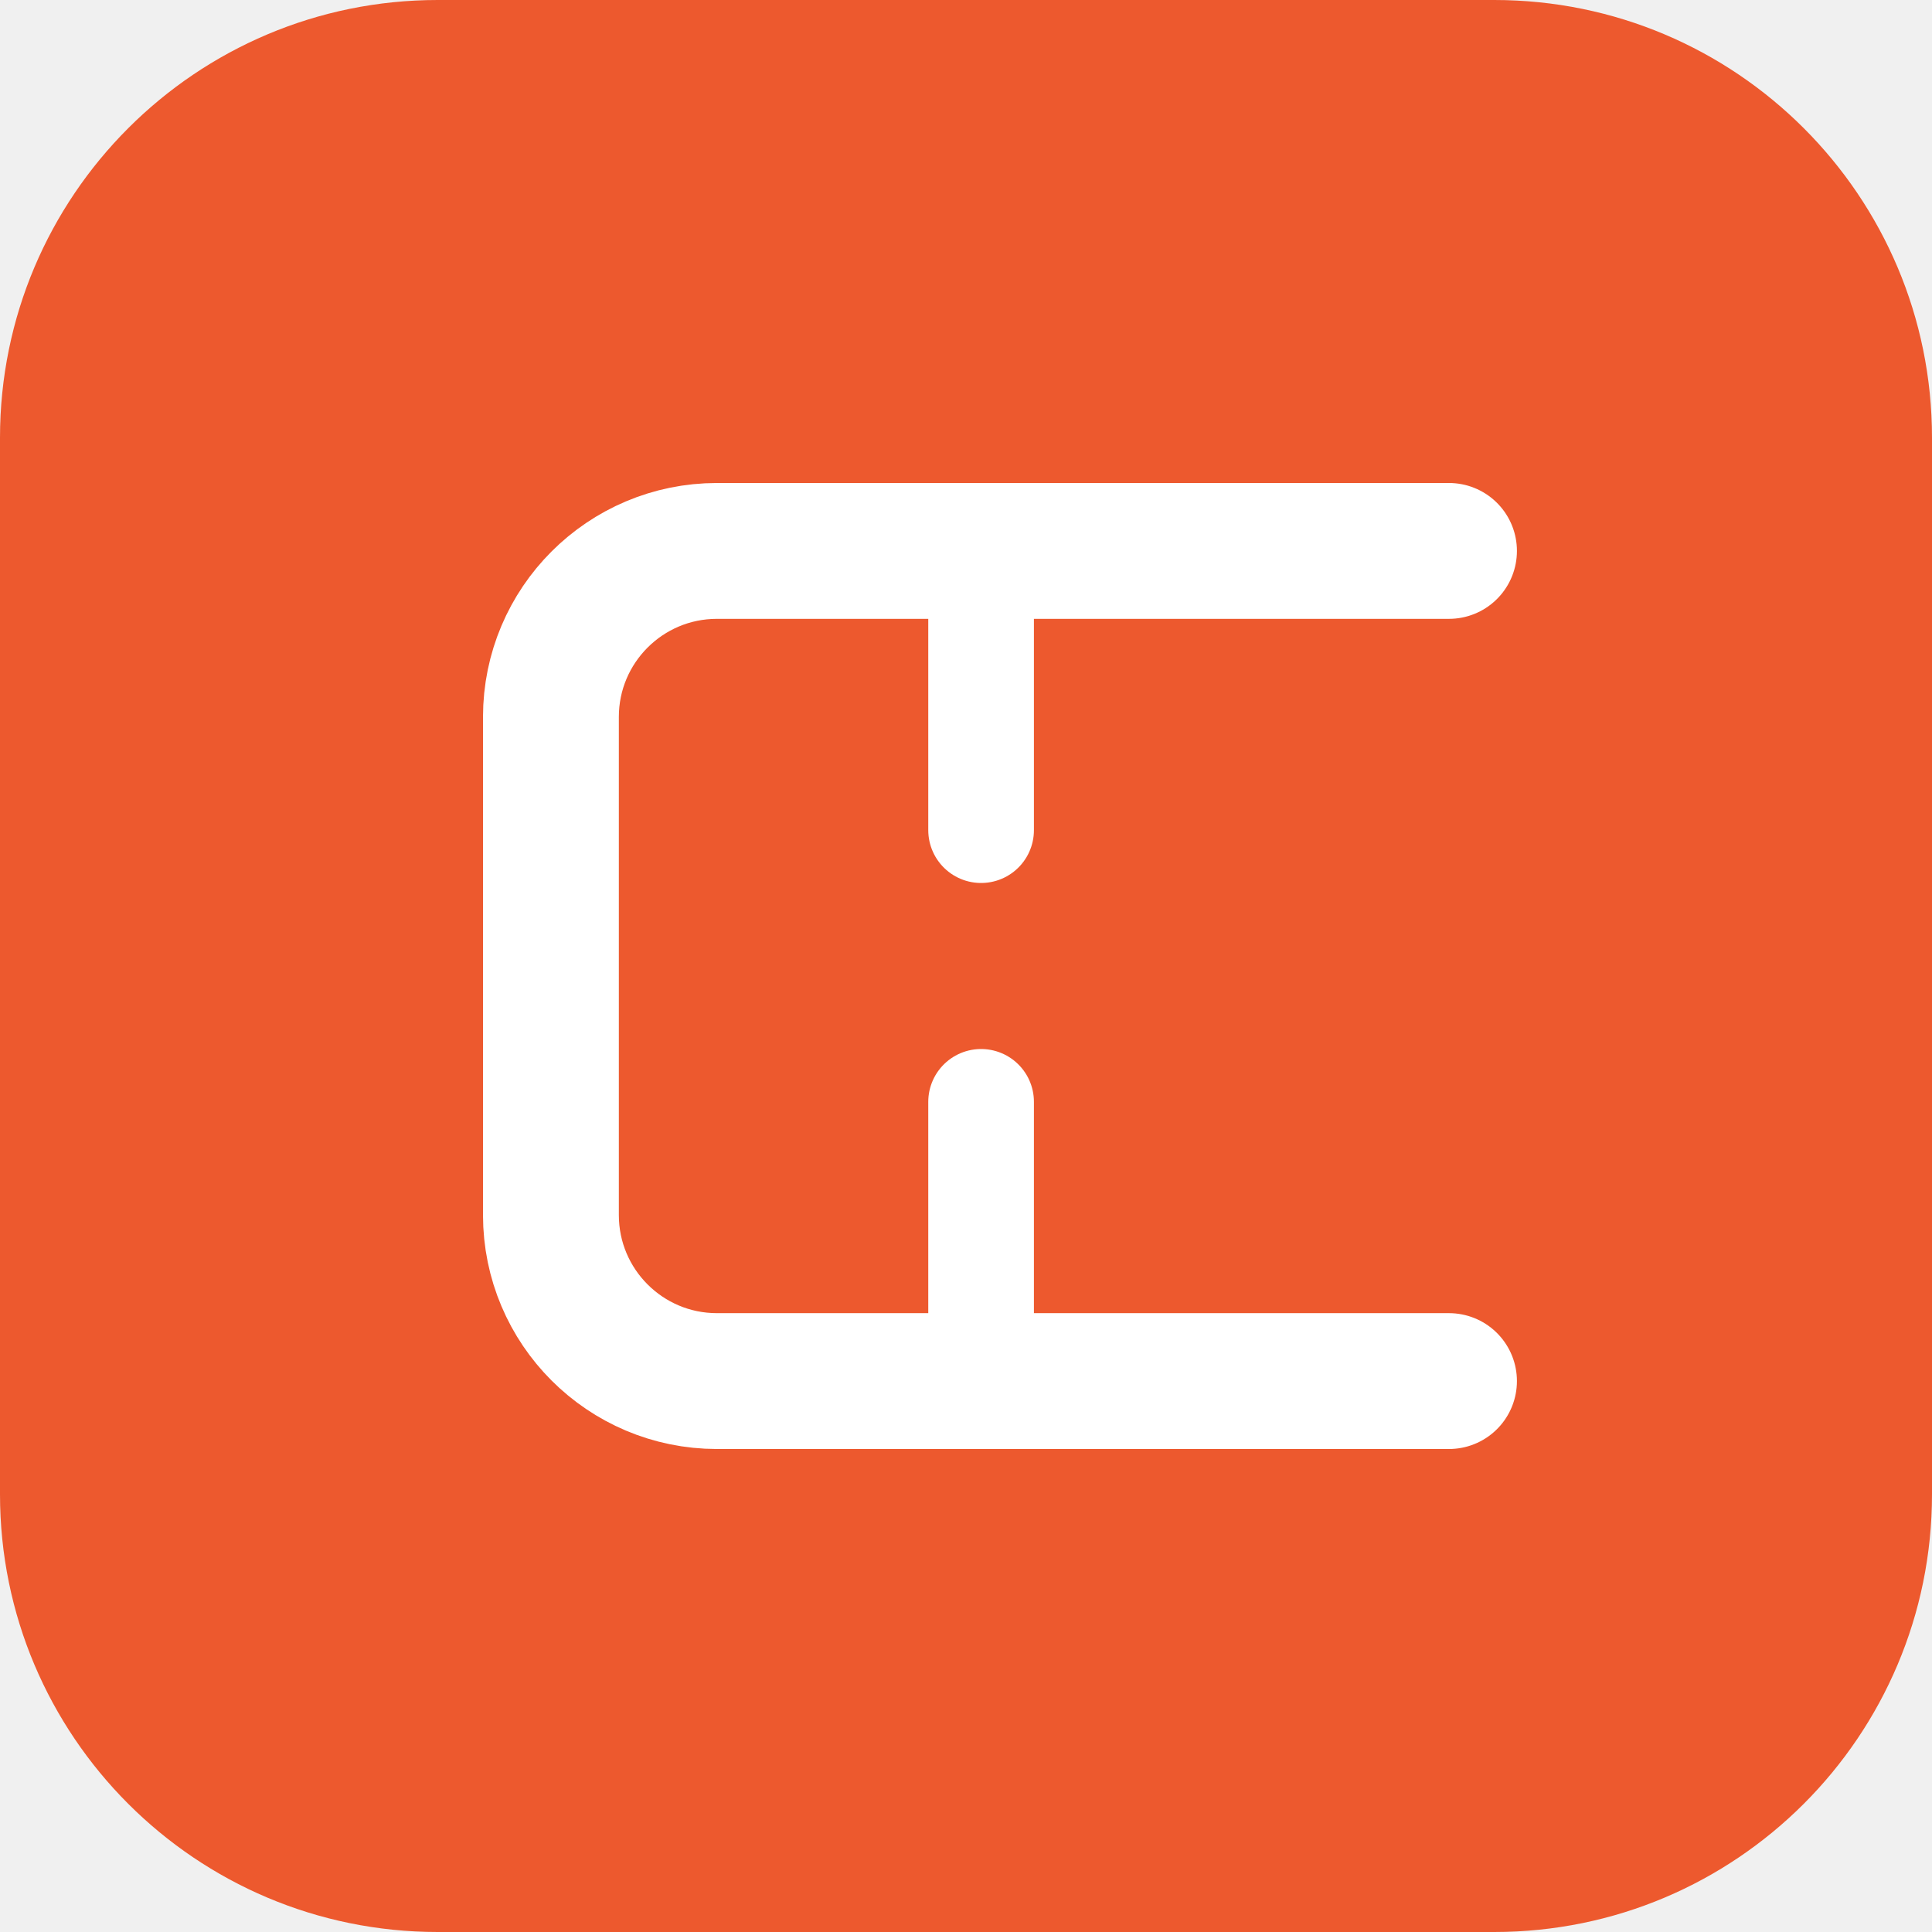
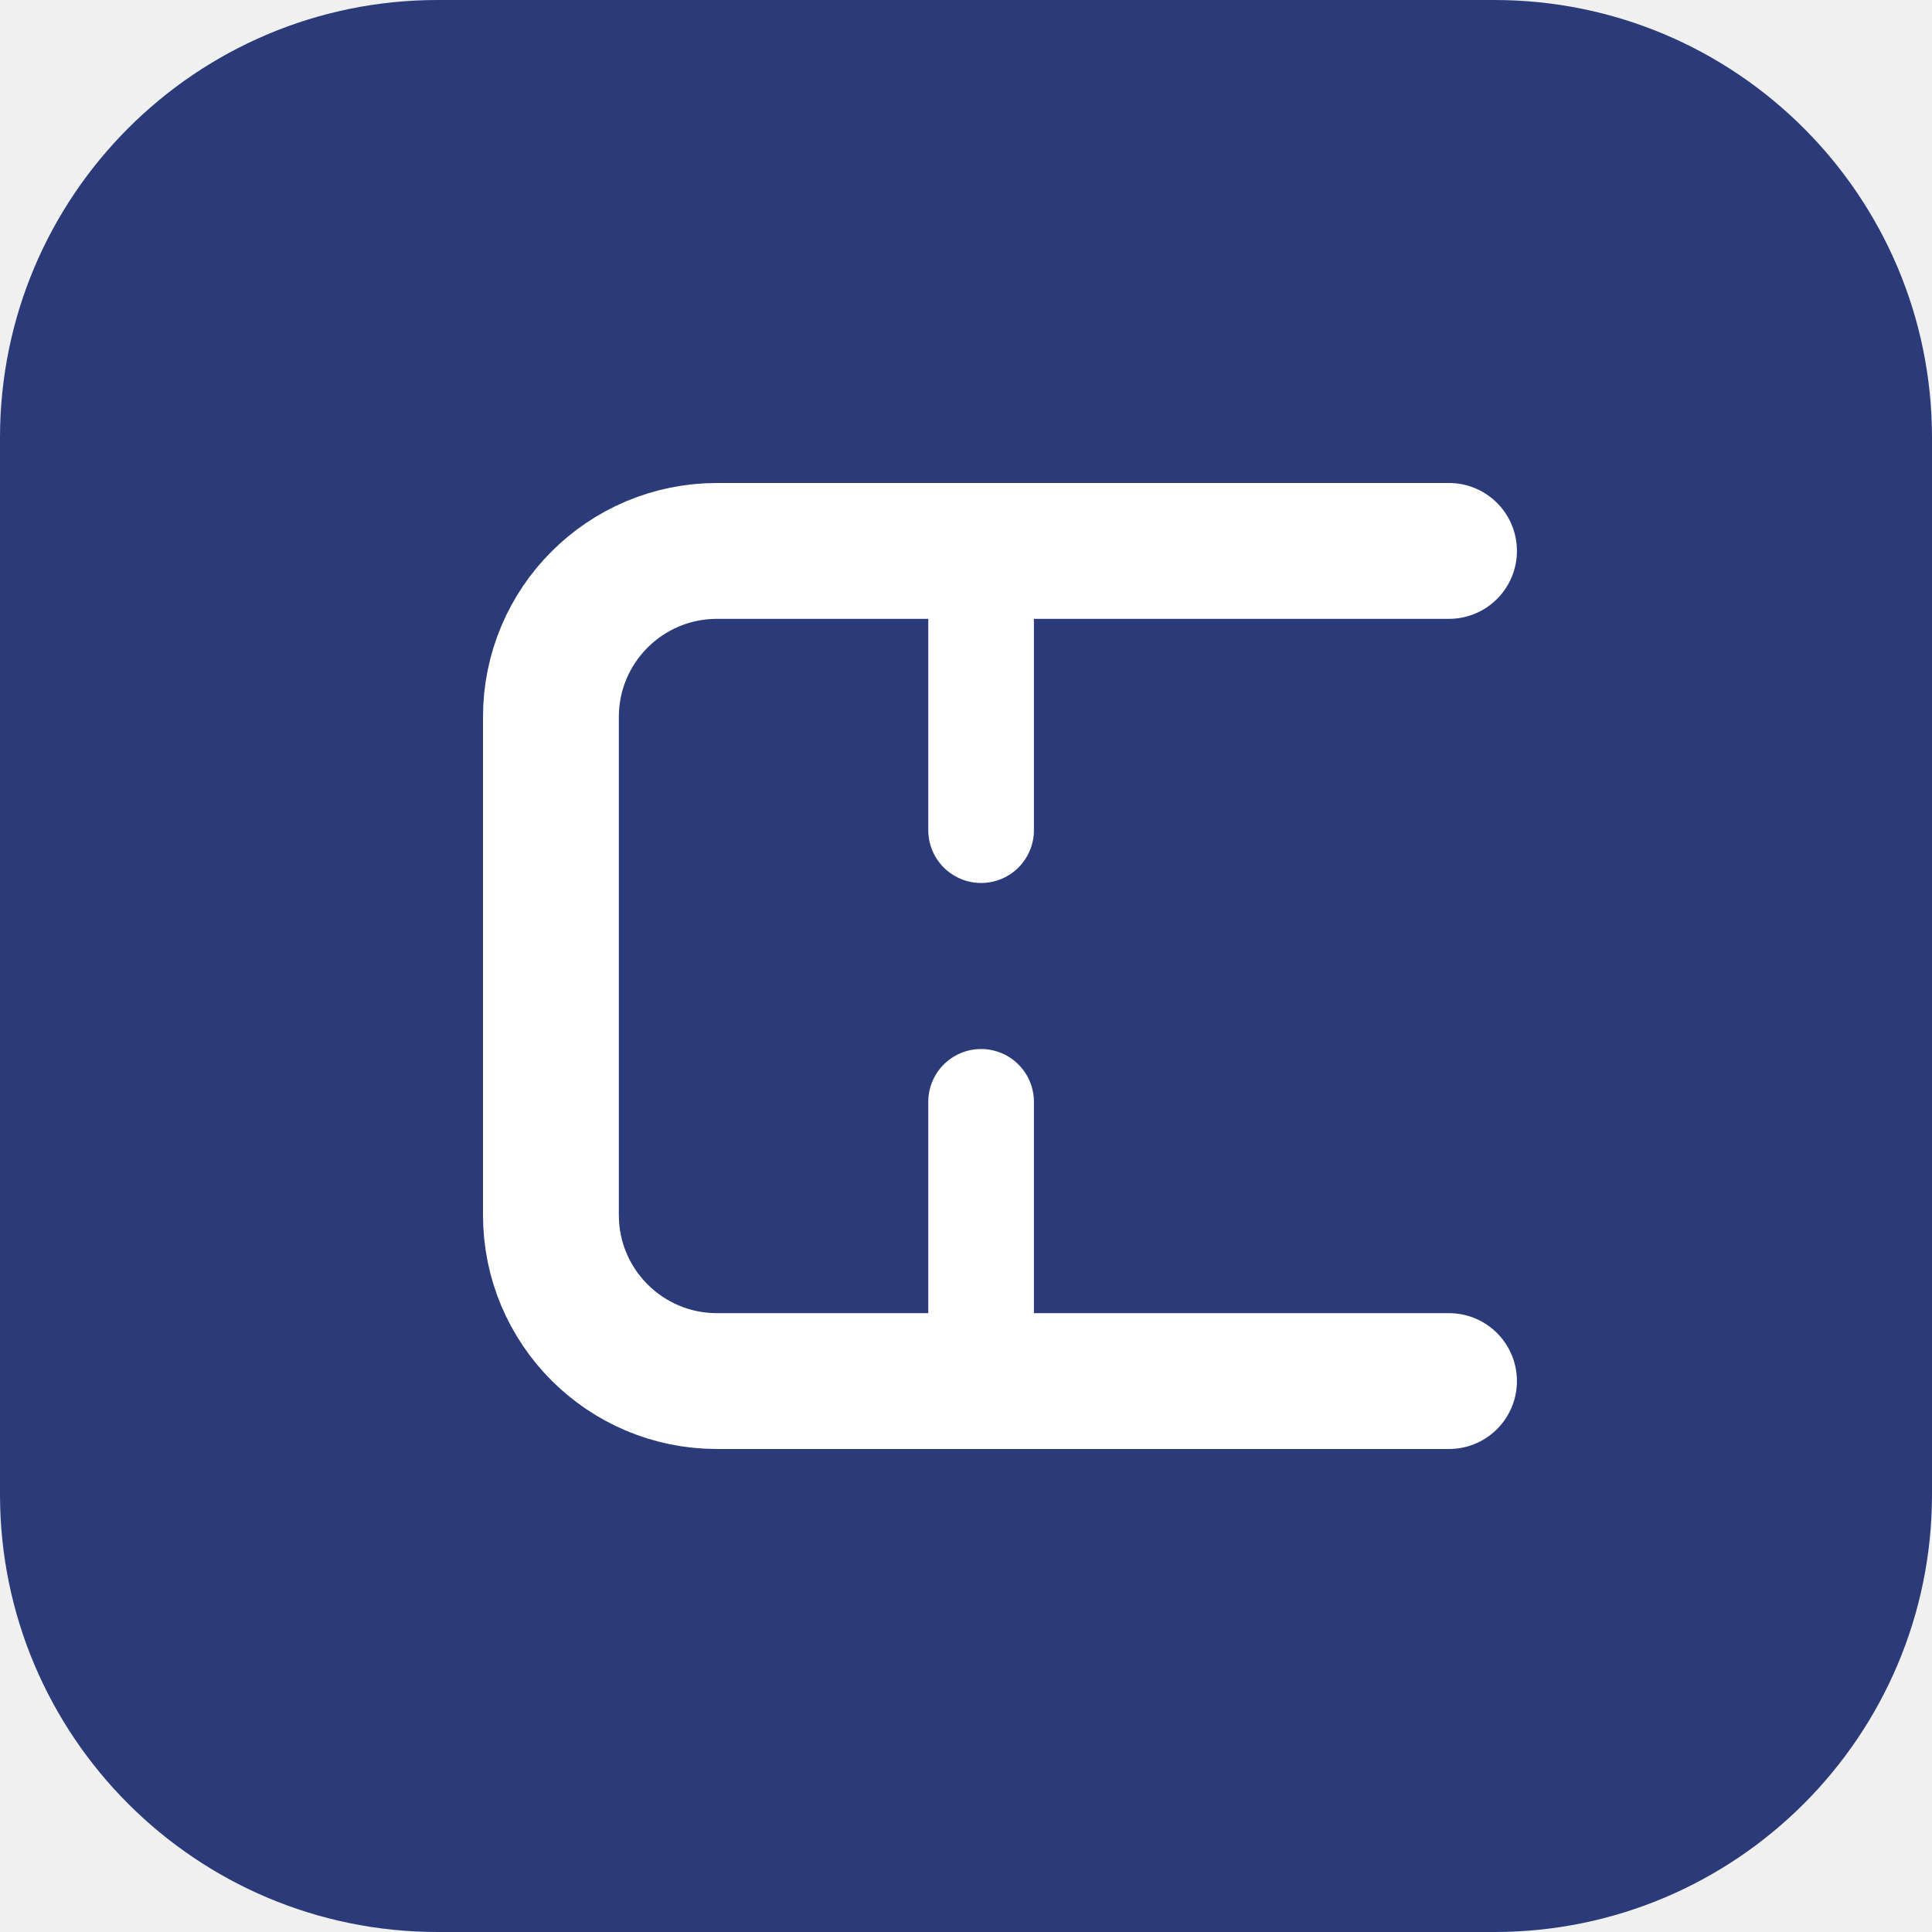
<svg xmlns="http://www.w3.org/2000/svg" viewBox="0 0 256 256">
-   <rect width="256" height="256" rx="58" fill="#ed592e" />
+   <rect width="256" height="256" rx="58" fill="#2b3b79" />
  <path d="M192 73H95a22 22 0 0 0-22 22v66a22 22 0 0 0 22 22h97" fill="none" stroke="#fff" stroke-width="18" stroke-linecap="round" />
  <path d="M130 78v32m0 36v32" fill="none" stroke="#fff" stroke-width="14" stroke-linecap="round" />
</svg>
